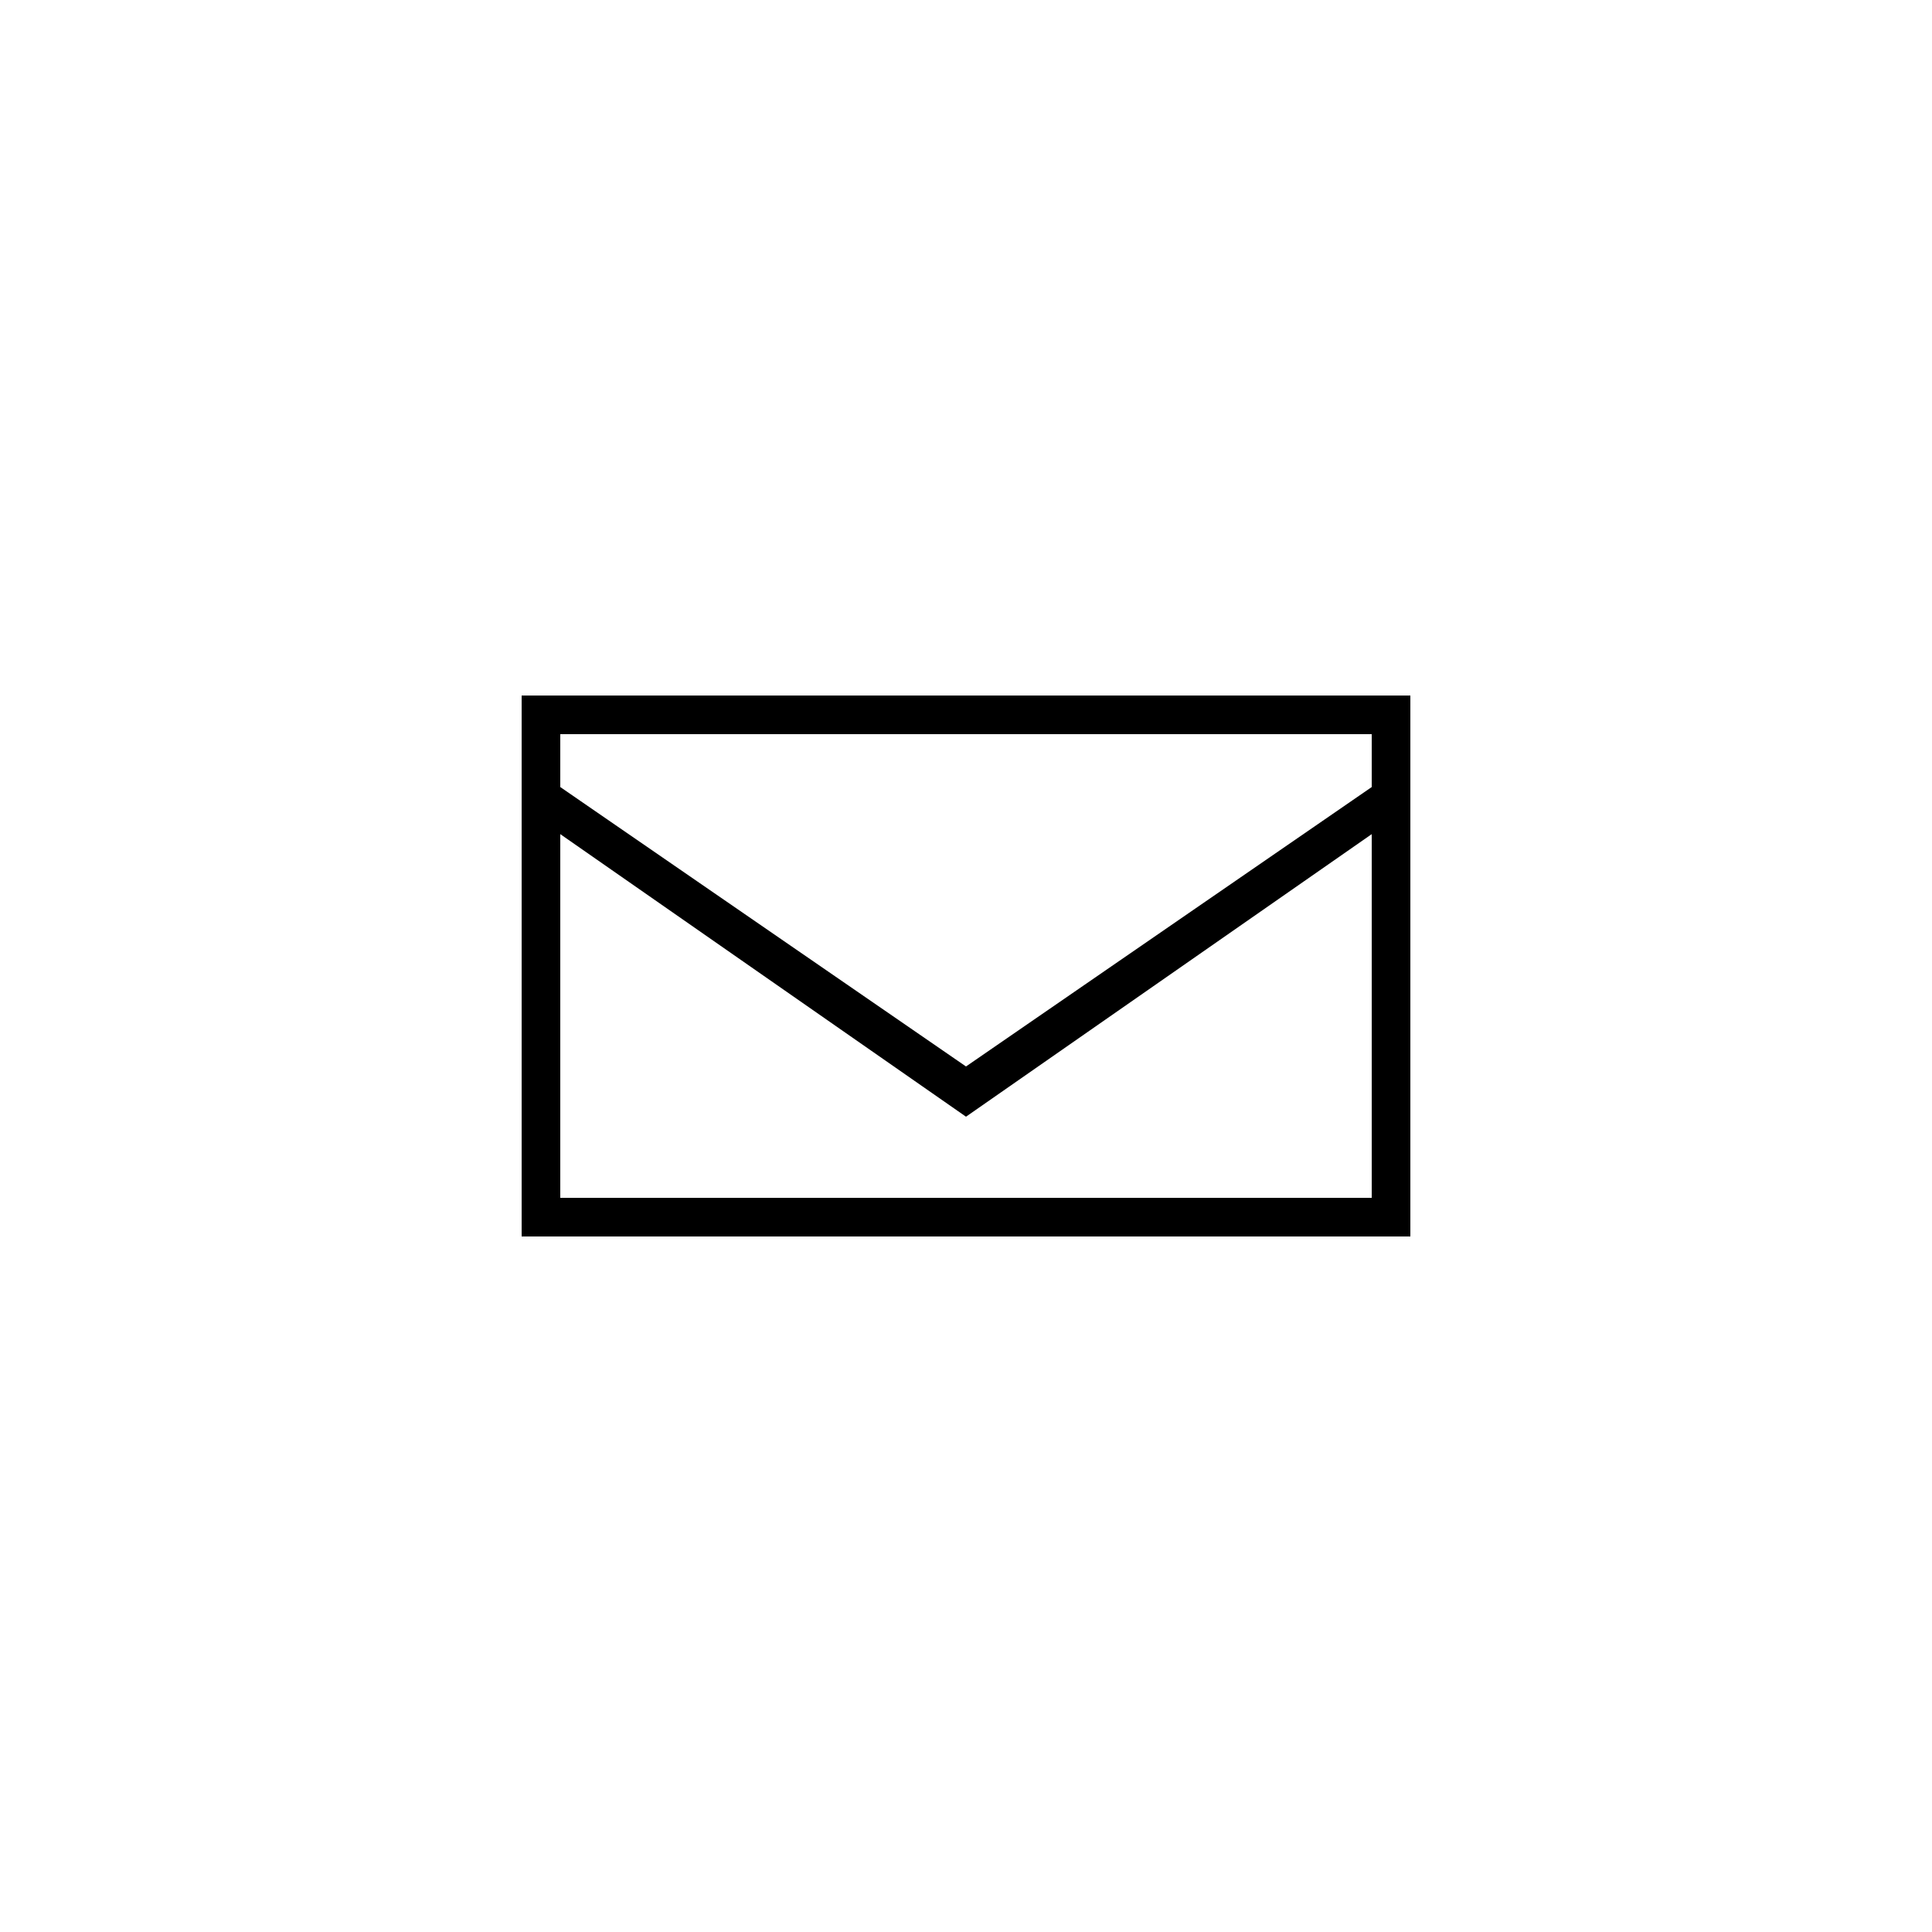
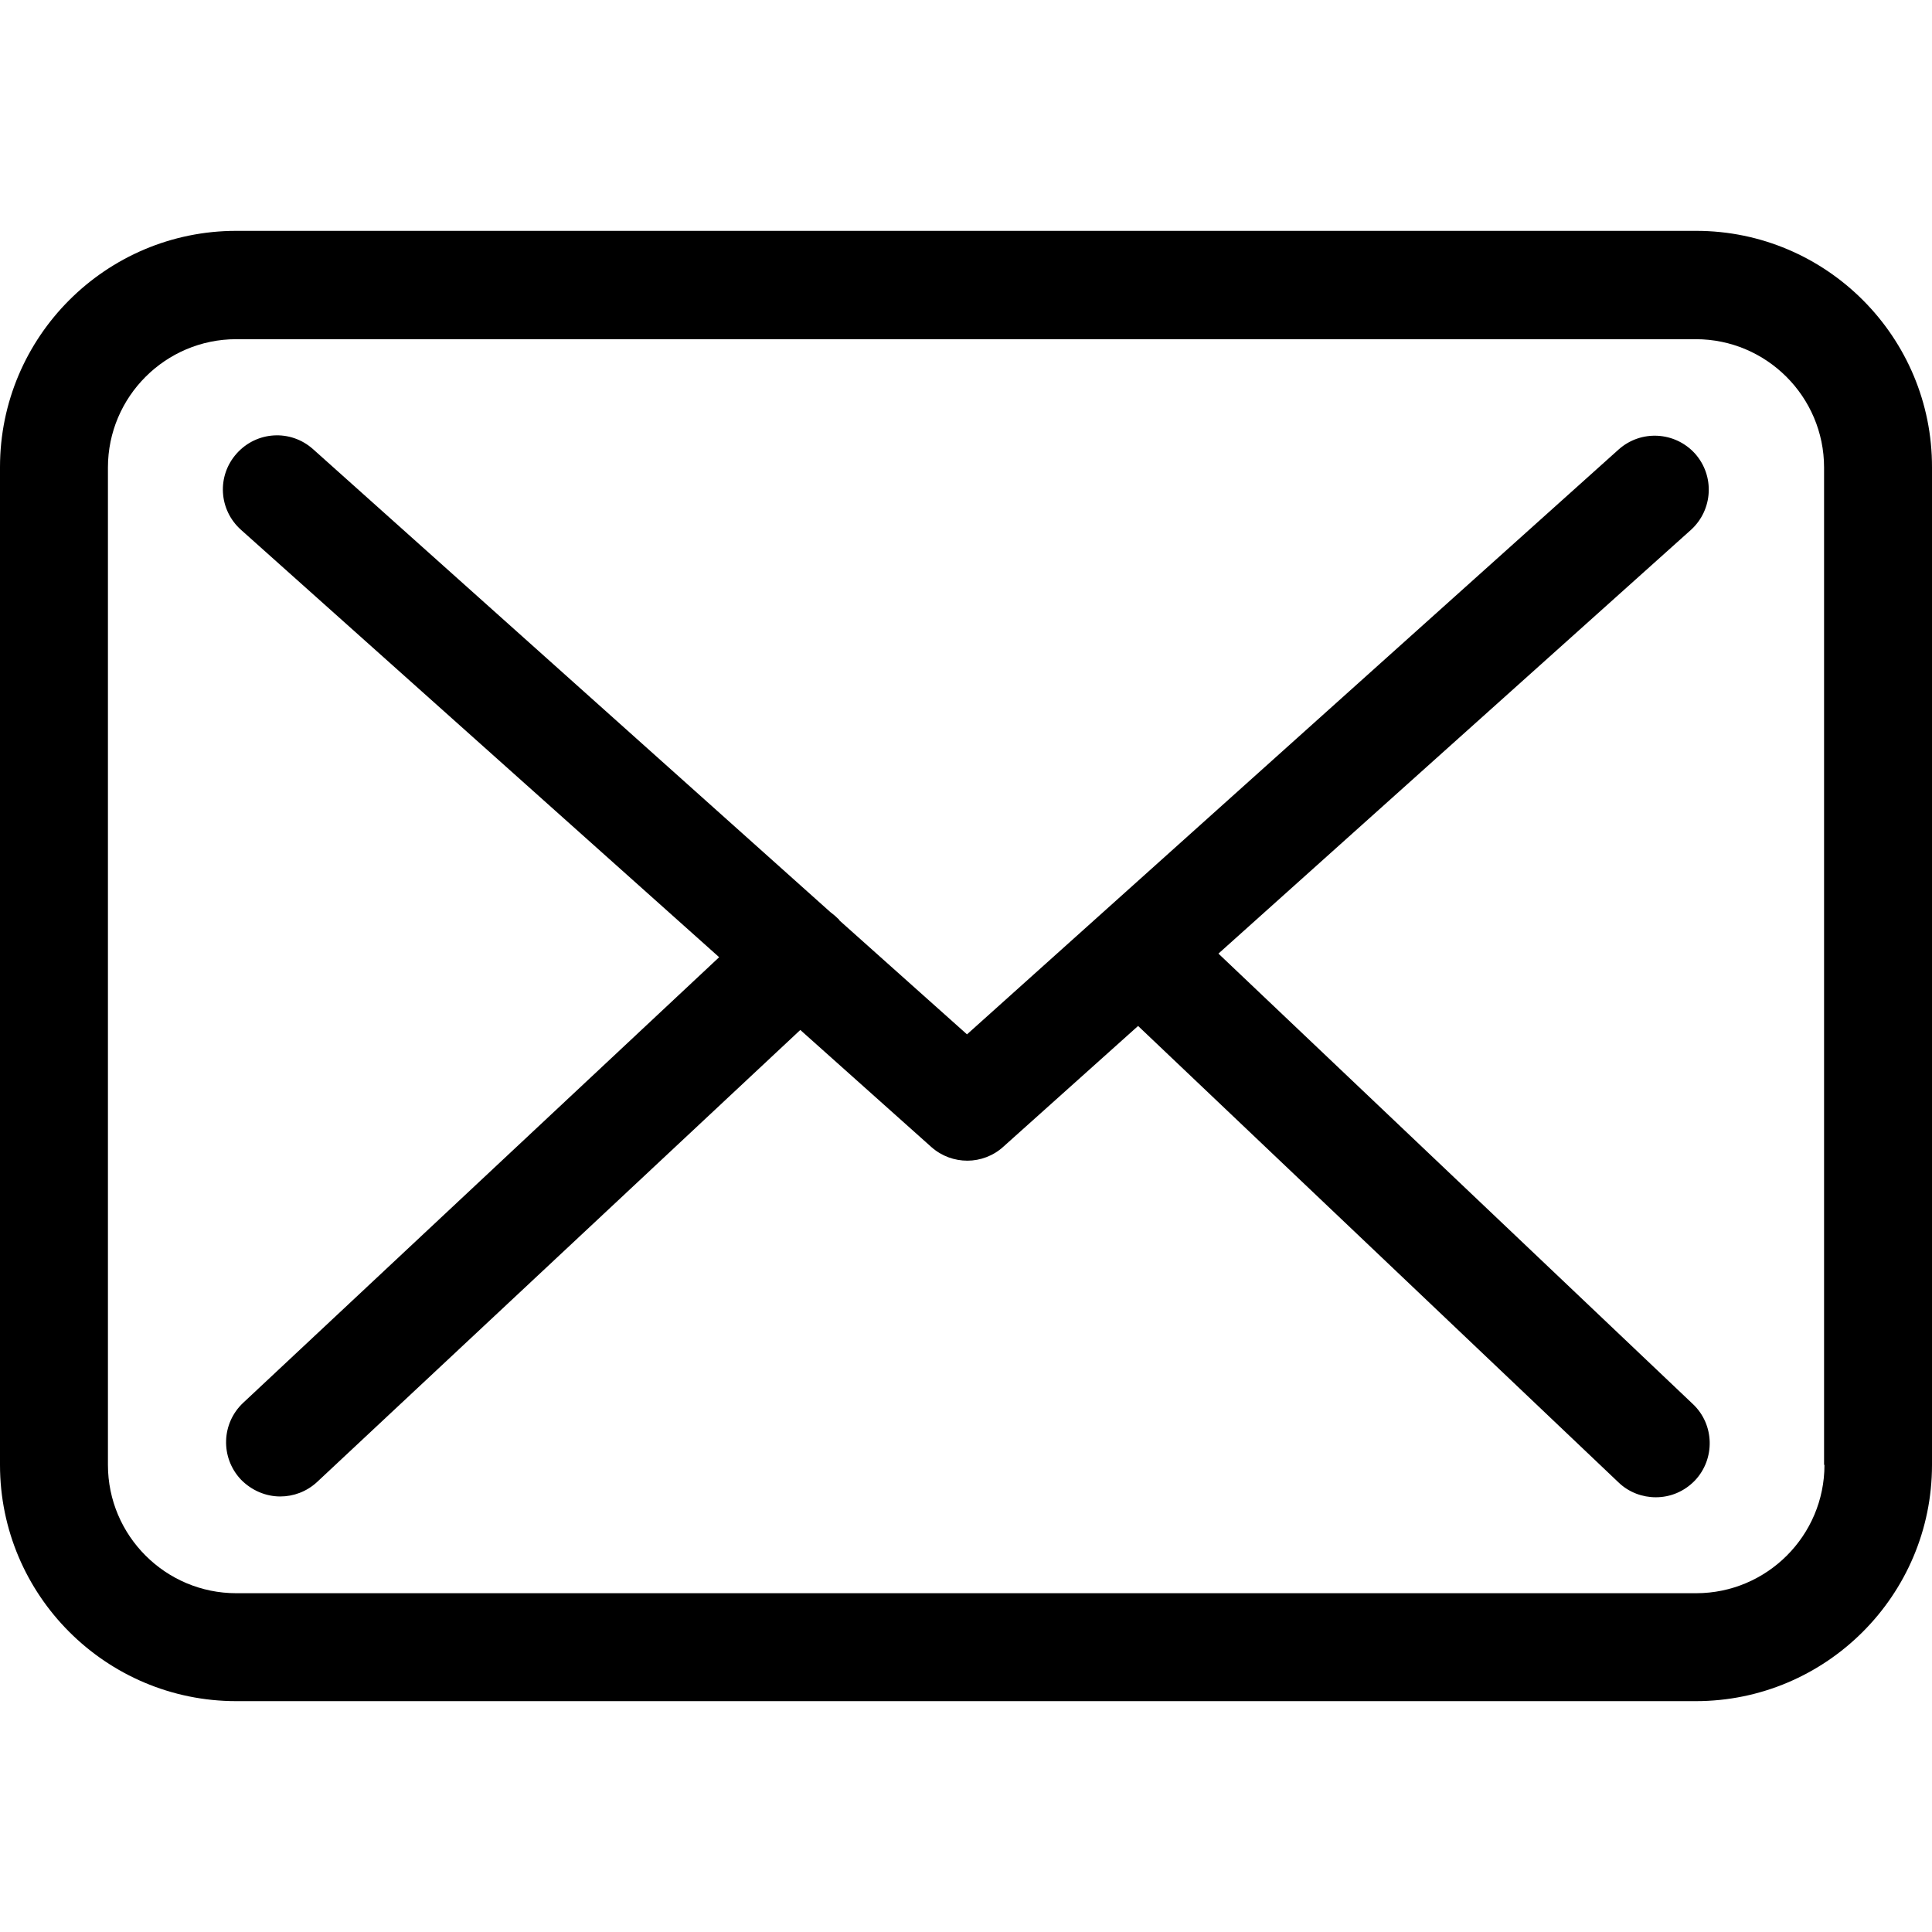
- <svg xmlns="http://www.w3.org/2000/svg" viewBox="0 0 50 50">
-   <path d="M36.5,32h-23V18h23V32z M14.5,31h21V19h-21V31z" />
-   <polygon points="25,28.9 13.8,21.1 14.4,20.3 25,27.6 35.6,20.3 36.2,21.1 " />
+ <svg xmlns="http://www.w3.org/2000/svg" viewBox="0 0 483.3 483.3">
+   <path d="M424.3,57.75H59.1c-32.6,0-59.1,26.5-59.1,59.1v249.6c0,32.6,26.5,59.1,59.1,59.1h365.1c32.6,0,59.1-26.5,59.1-59.1 v-249.5C483.4,84.35,456.9,57.75,424.3,57.75z M456.4,366.45c0,17.7-14.4,32.1-32.1,32.1H59.1c-17.7,0-32.1-14.4-32.1-32.1v-249.5 c0-17.7,14.4-32.1,32.1-32.1h365.1c17.7,0,32.1,14.4,32.1,32.1v249.5H456.4z" />
+   <path d="M304.8,238.55l118.2-106c5.5-5,6-13.5,1-19.1c-5-5.5-13.5-6-19.1-1l-163,146.3l-31.8-28.4c-0.1-0.1-0.2-0.2-0.2-0.3 c-0.7-0.7-1.4-1.3-2.2-1.9L78.3,112.35c-5.6-5-14.1-4.5-19.1,1.1c-5,5.6-4.5,14.1,1.1,19.1l119.6,106.9L60.8,350.95 c-5.4,5.1-5.7,13.6-0.6,19.1c2.7,2.8,6.3,4.3,9.9,4.3c3.3,0,6.6-1.2,9.2-3.6l120.9-113.1l32.8,29.3c2.6,2.3,5.8,3.4,9,3.4 c3.2,0,6.5-1.2,9-3.5l33.7-30.2l120.2,114.2c2.6,2.5,6,3.7,9.3,3.7c3.6,0,7.1-1.4,9.8-4.2c5.1-5.4,4.9-14-0.5-19.1L304.8,238.55z" />
</svg>
